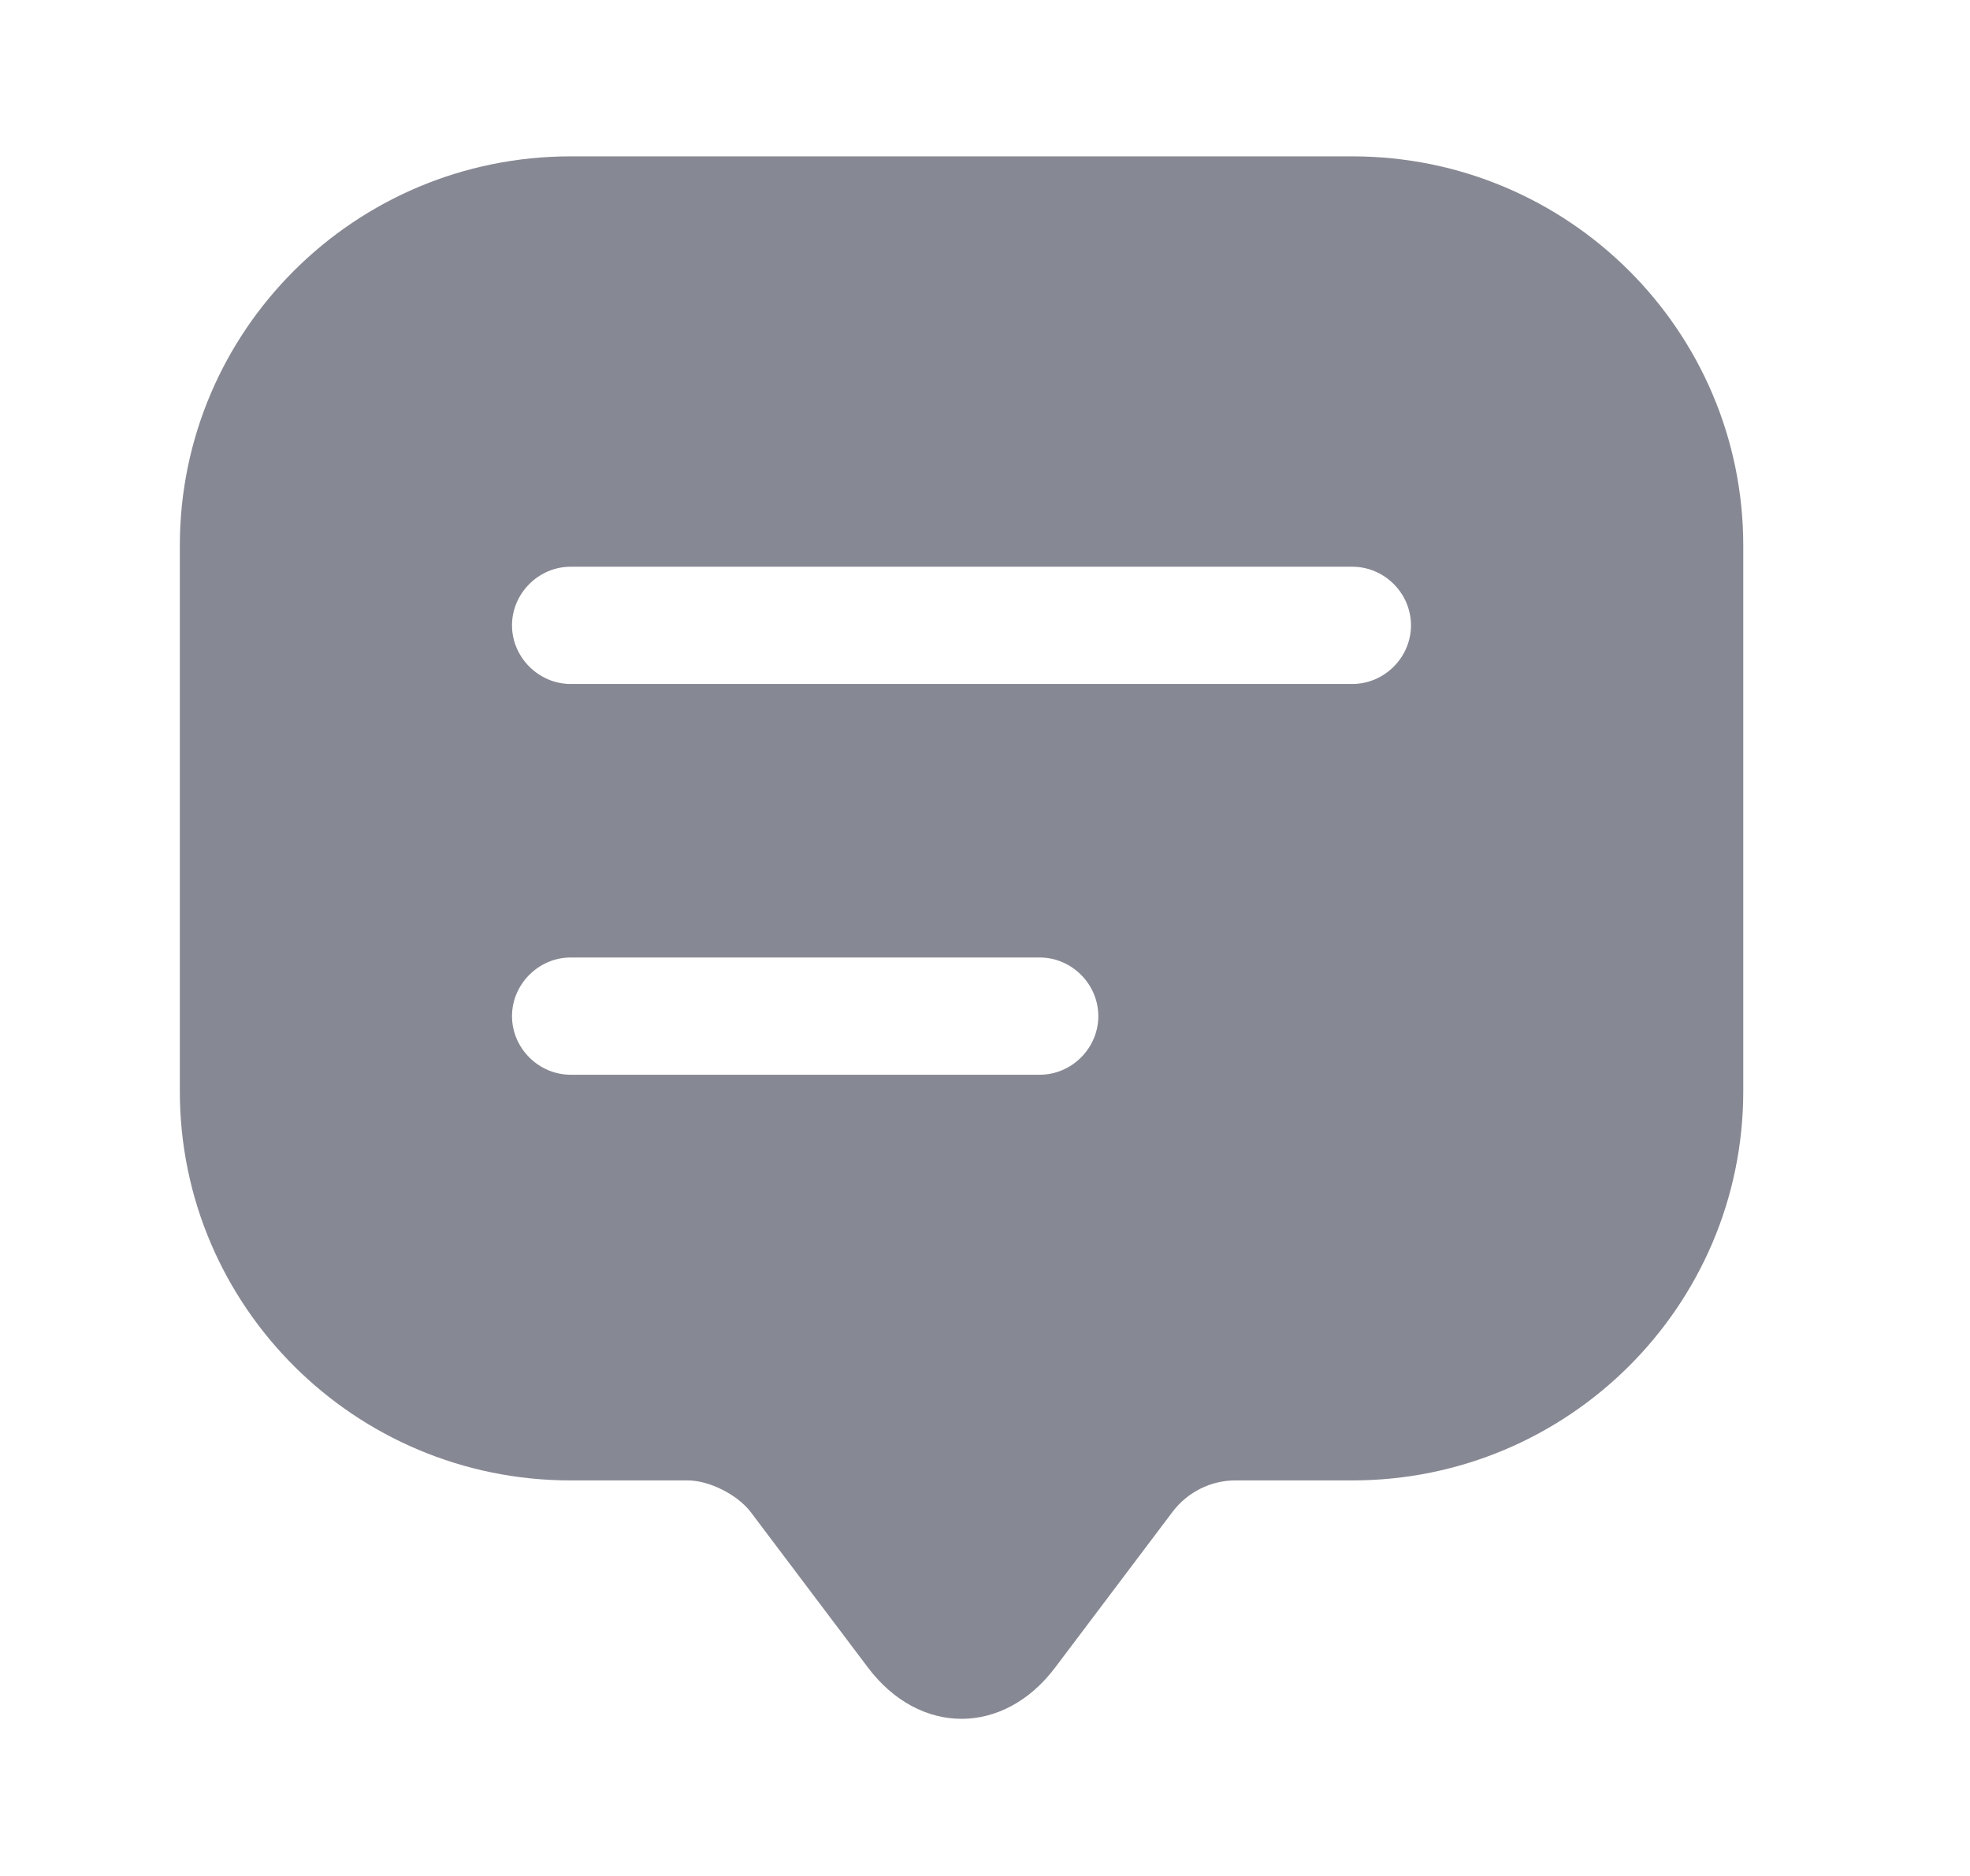
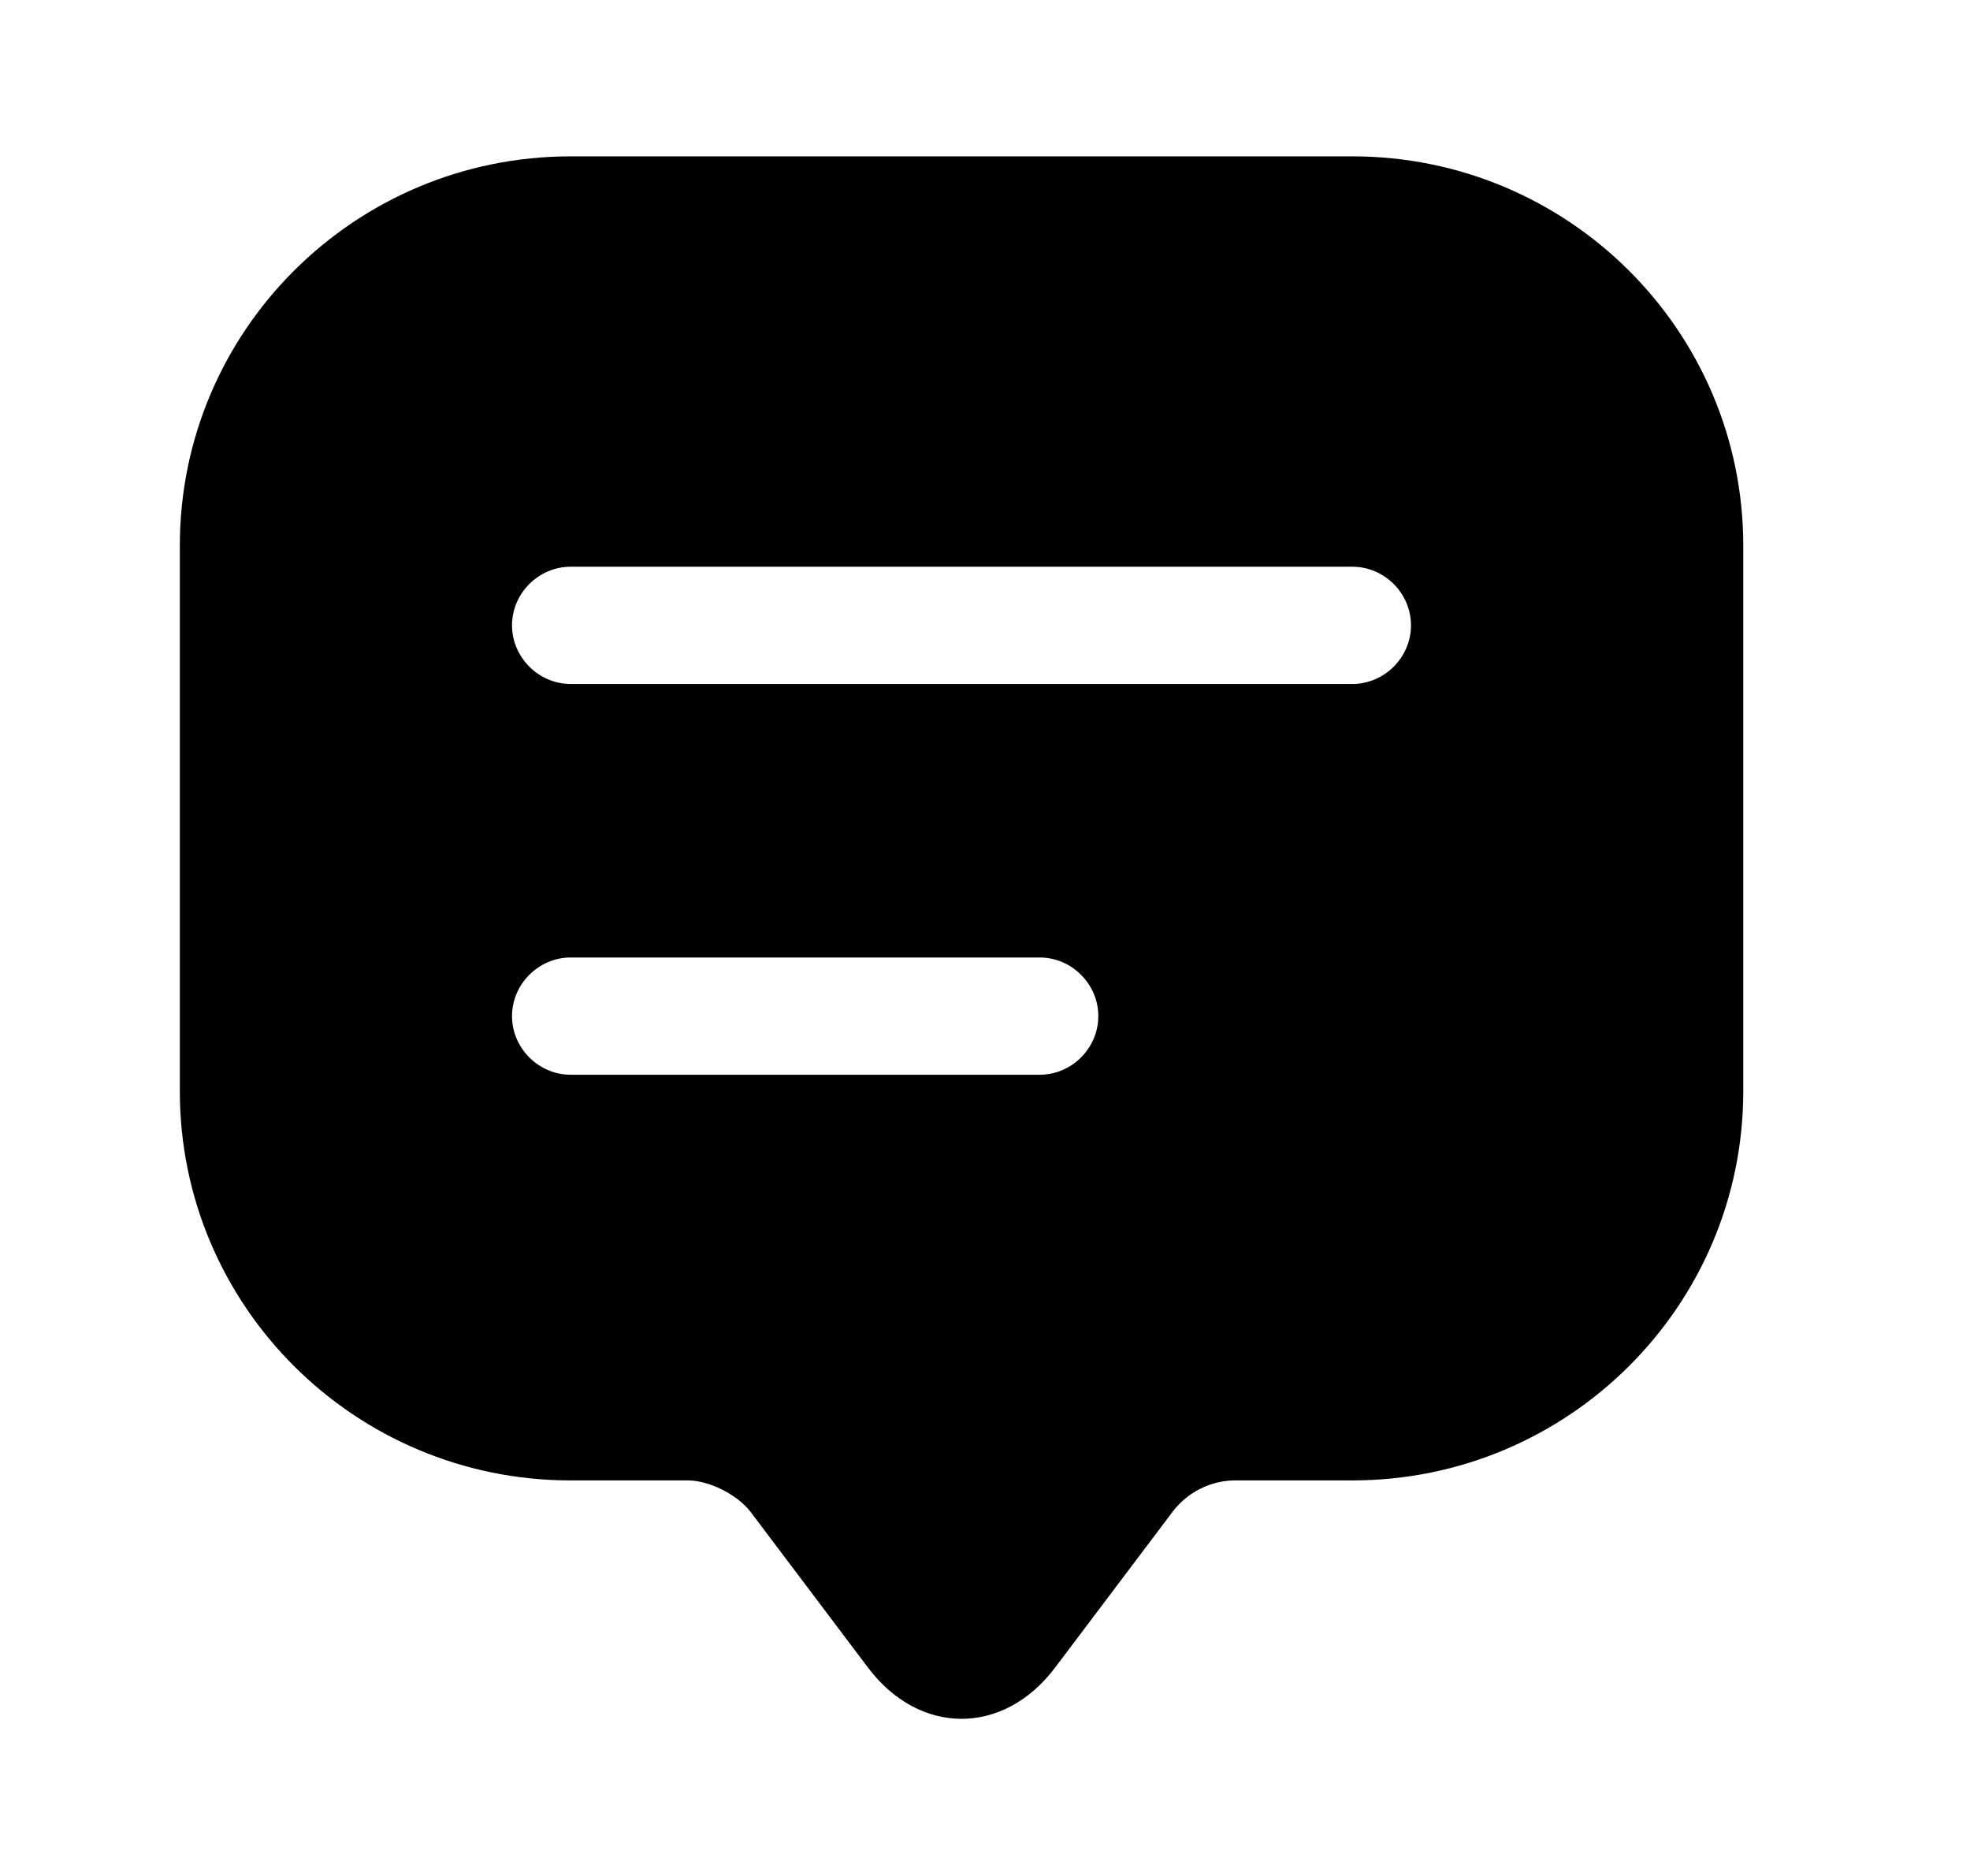
<svg xmlns="http://www.w3.org/2000/svg" width="21" height="20" viewBox="0 0 21 20" fill="none">
-   <path d="M14.416 1.667H6.083C3.783 1.667 1.917 3.525 1.917 5.817V10.8V11.633C1.917 13.925 3.783 15.783 6.083 15.783H7.333C7.558 15.783 7.858 15.933 8 16.117L9.25 17.775C9.8 18.508 10.7 18.508 11.25 17.775L12.5 16.117C12.658 15.908 12.908 15.783 13.166 15.783H14.416C16.716 15.783 18.583 13.925 18.583 11.633V5.817C18.583 3.525 16.716 1.667 14.416 1.667ZM11.083 11.458H6.083C5.742 11.458 5.458 11.175 5.458 10.833C5.458 10.492 5.742 10.208 6.083 10.208H11.083C11.425 10.208 11.708 10.492 11.708 10.833C11.708 11.175 11.425 11.458 11.083 11.458ZM14.416 7.292H6.083C5.742 7.292 5.458 7.008 5.458 6.667C5.458 6.325 5.742 6.042 6.083 6.042H14.416C14.758 6.042 15.041 6.325 15.041 6.667C15.041 7.008 14.758 7.292 14.416 7.292Z" fill="#868893" />
+   <path d="M14.416 1.667H6.083C3.783 1.667 1.917 3.525 1.917 5.817V10.8V11.633C1.917 13.925 3.783 15.783 6.083 15.783H7.333C7.558 15.783 7.858 15.933 8 16.117L9.25 17.775C9.8 18.508 10.7 18.508 11.25 17.775L12.5 16.117C12.658 15.908 12.908 15.783 13.166 15.783H14.416C16.716 15.783 18.583 13.925 18.583 11.633V5.817C18.583 3.525 16.716 1.667 14.416 1.667ZM11.083 11.458H6.083C5.742 11.458 5.458 11.175 5.458 10.833C5.458 10.492 5.742 10.208 6.083 10.208H11.083C11.425 10.208 11.708 10.492 11.708 10.833C11.708 11.175 11.425 11.458 11.083 11.458ZM14.416 7.292H6.083C5.742 7.292 5.458 7.008 5.458 6.667C5.458 6.325 5.742 6.042 6.083 6.042H14.416C14.758 6.042 15.041 6.325 15.041 6.667C15.041 7.008 14.758 7.292 14.416 7.292Z" fill="currentColor" />
</svg>
